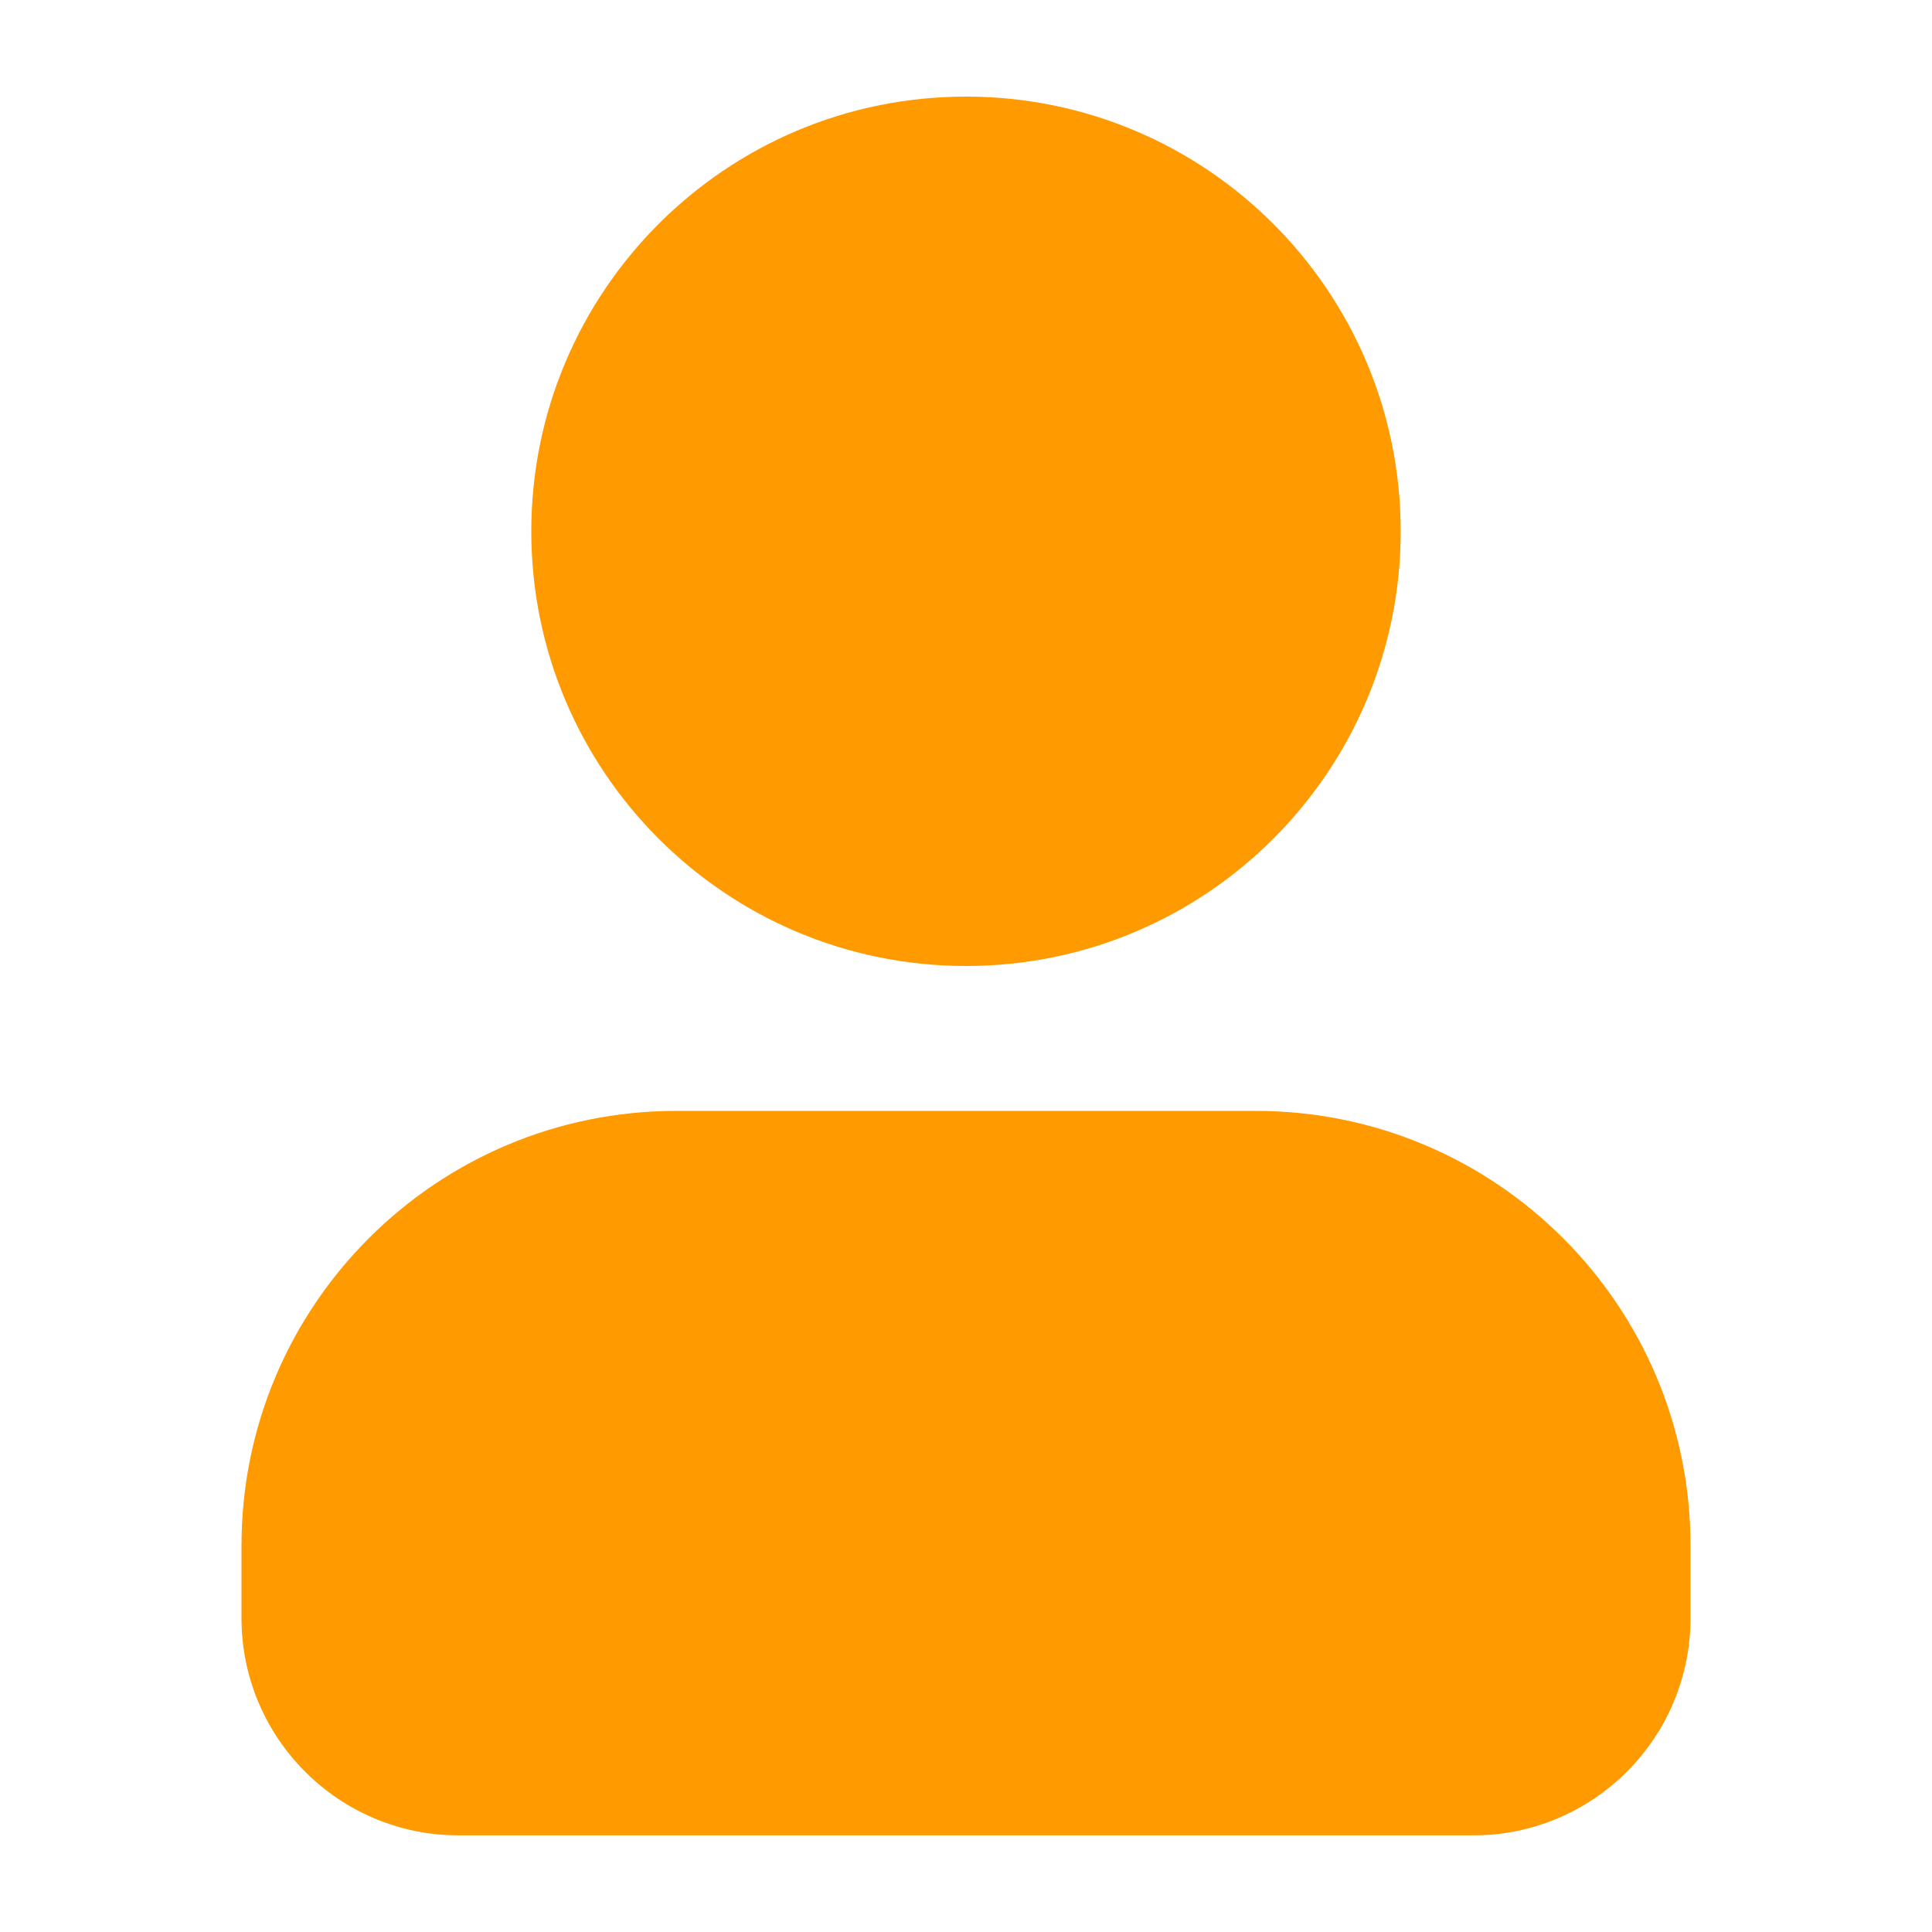
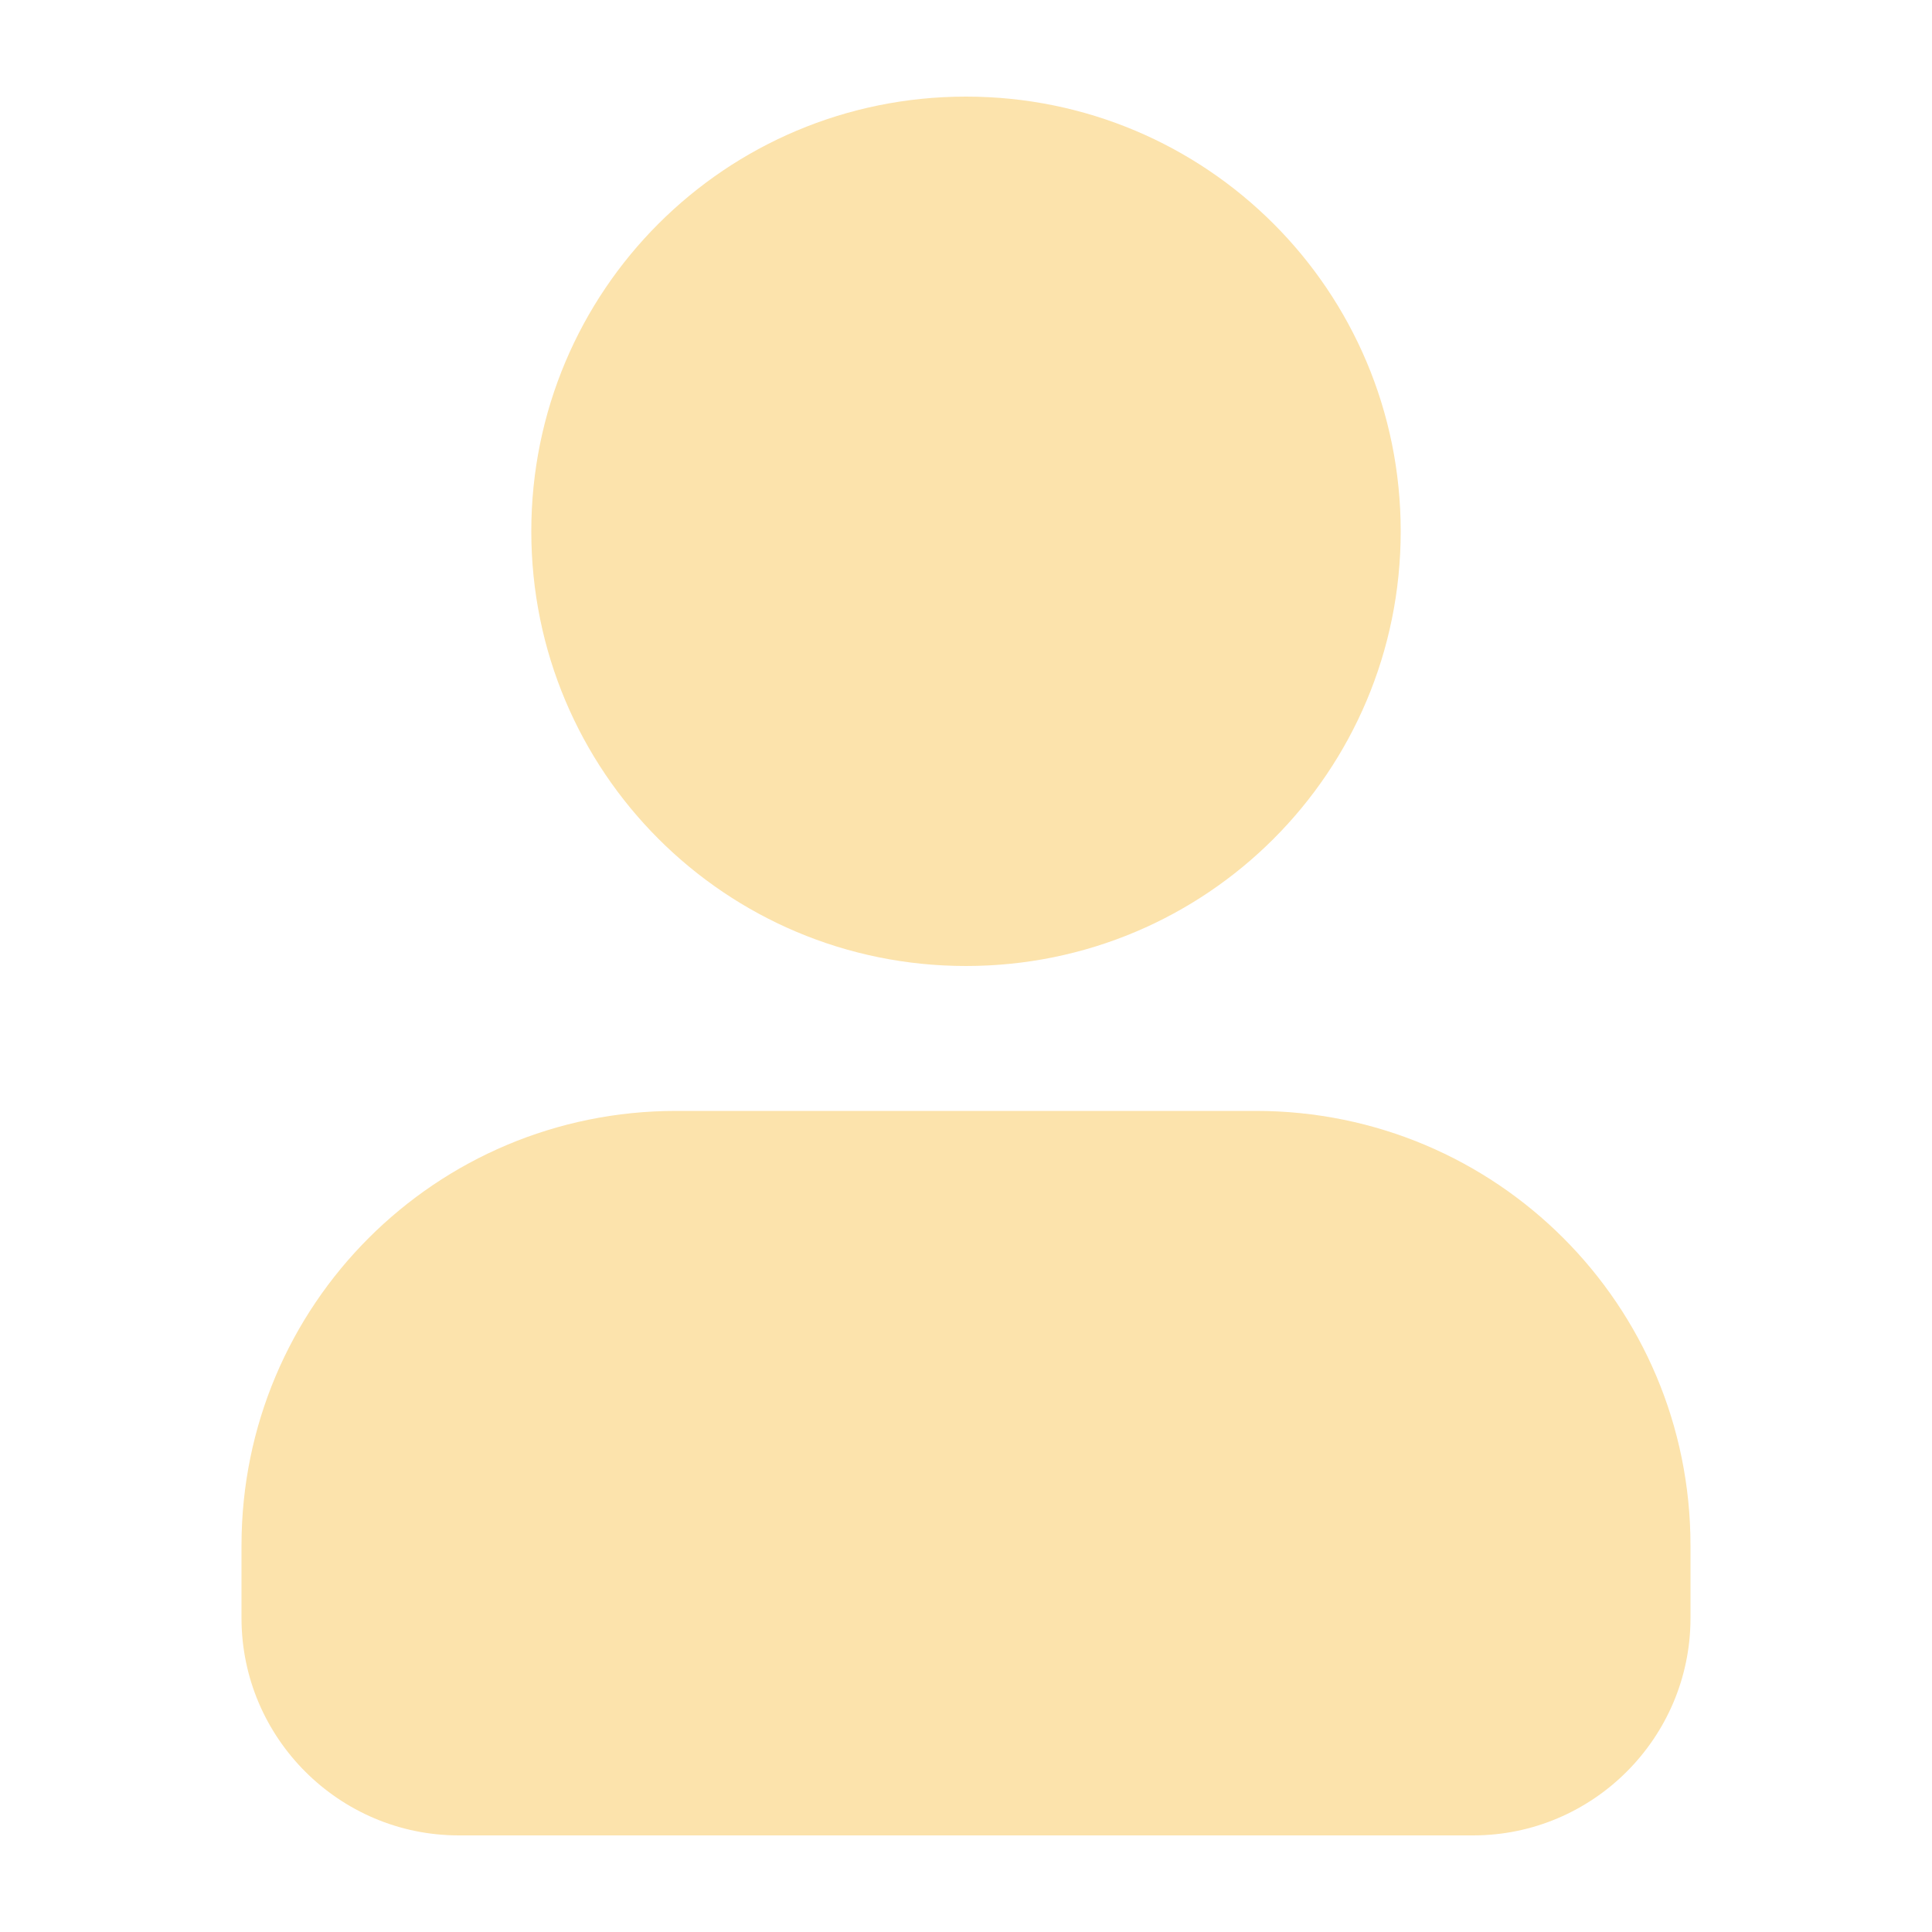
- <svg xmlns="http://www.w3.org/2000/svg" width="20" height="20" viewBox="0 0 20 20" fill="none">
-   <mask id="mask0_182_391" style="mask-type:alpha" maskUnits="userSpaceOnUse" x="2" y="1" width="16" height="18">
-     <path d="M14.5 5.5C14.5 7.985 12.485 10 10 10C7.515 10 5.5 7.985 5.5 5.5C5.5 3.015 7.515 1 10 1C12.485 1 14.5 3.015 14.5 5.5Z" fill="#006FFD" />
-     <path d="M2.5 16C2.5 13.515 4.515 11.5 7 11.5H13C15.485 11.5 17.5 13.515 17.5 16V16.75C17.5 17.993 16.492 19 15.25 19H4.75C3.508 19 2.5 17.993 2.5 16.75V16Z" fill="#006FFD" />
-   </mask>
-   <g mask="url(#mask0_182_391)">
-     <rect x="1" y="0.999" width="17.999" height="18" fill="#FF9A00" />
+ <svg xmlns="http://www.w3.org/2000/svg" id="Layer_1" version="1.1" viewBox="0 0 20 20">
+   <defs>
+     <style>
+       .st0 {
+         mask: url(#mask);
+       }
+ 
+       .st1 {
+         fill: #006ffd;
+       }
+ 
+       .st2 {
+         fill: #f7b527;
+       }
+     </style>
+     <mask id="mask" x="1" y="1" width="18" height="18" maskUnits="userSpaceOnUse">
+       <g id="mask0_182_391">
+         <path class="st1" d="M14.5,5.5c0,2.49-2.01,4.5-4.5,4.5s-4.5-2.01-4.5-4.5S7.51,1,10,1s4.5,2.01,4.5,4.5Z" />
+         <path class="st1" d="M2.5,16c0-2.49,2.01-4.5,4.5-4.5h6c2.49,0,4.5,2.01,4.5,4.5v.75c0,1.24-1.01,2.25-2.25,2.25H4.75c-1.24,0-2.25-1.01-2.25-2.25v-.75Z" />
+       </g>
+     </mask>
+   </defs>
+   <g class="st0">
+     <rect class="st2" x="1" y="1" width="18" height="18" />
  </g>
</svg>
